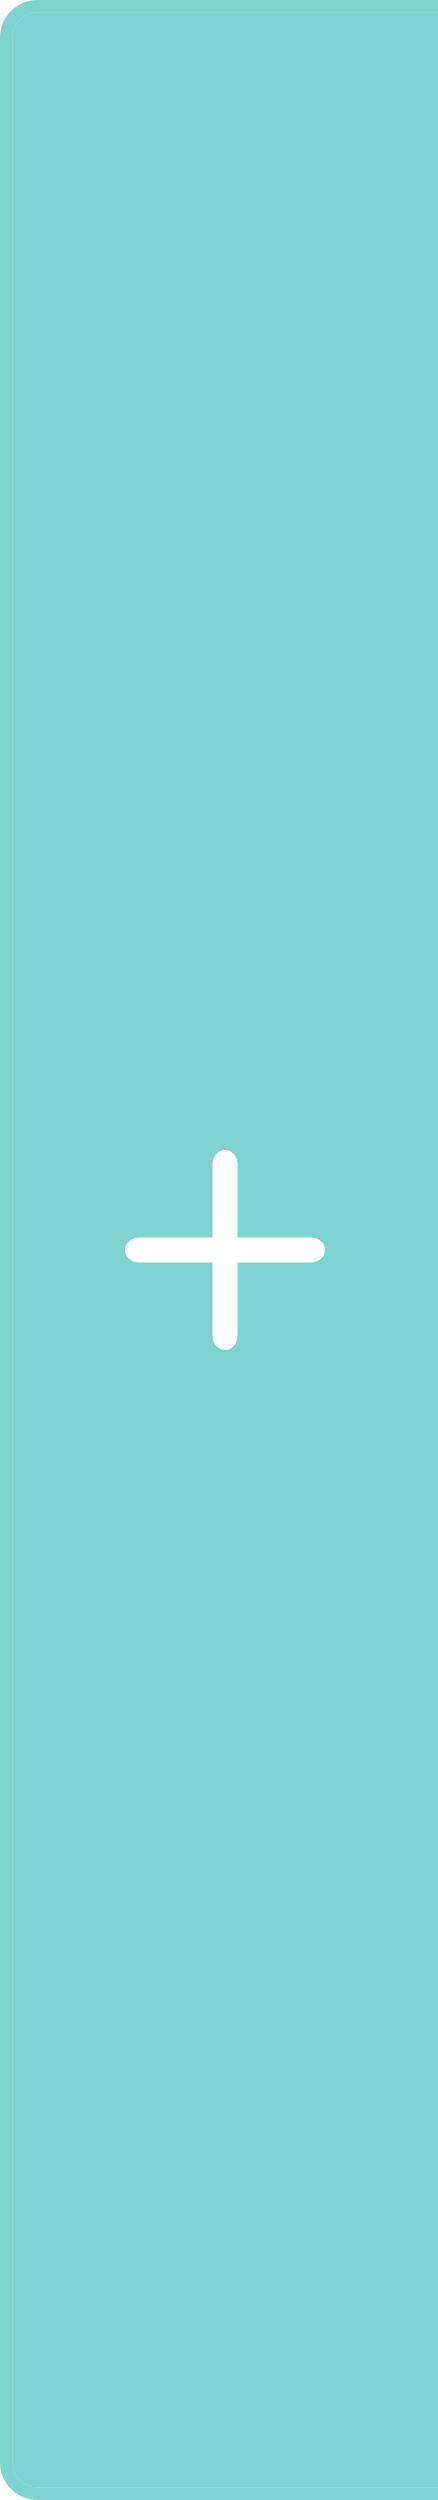
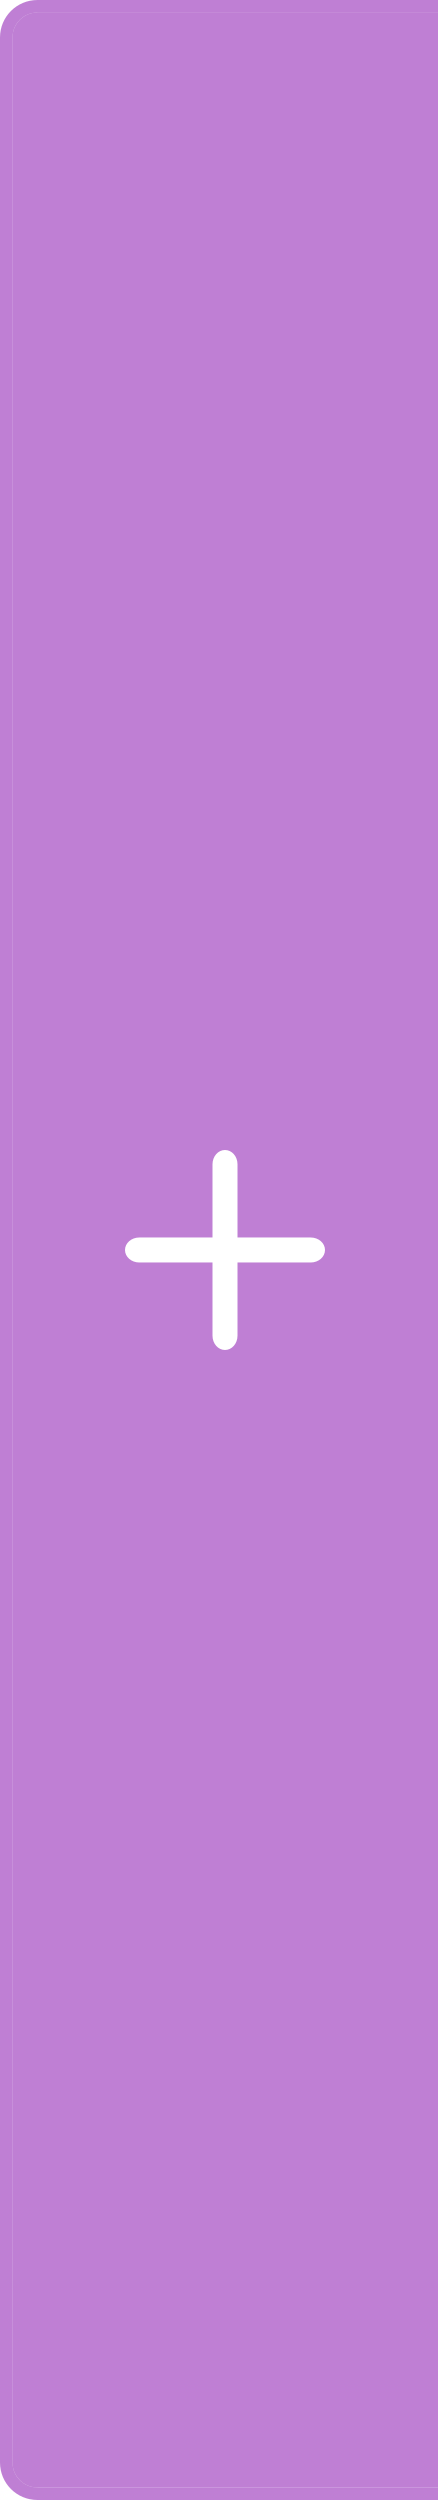
<svg xmlns="http://www.w3.org/2000/svg" xmlns:ns1="http://www.openswatchbook.org/uri/2009/osb" xmlns:xlink="http://www.w3.org/1999/xlink" version="1.1" id="svg2" height="200" width="35">
  <defs id="defs4">
    <linearGradient ns1:paint="solid" id="selected_fg_color">
      <stop id="stop4147" offset="0" style="stop-color:#ffffff;stop-opacity:1;" />
    </linearGradient>
    <linearGradient ns1:paint="solid" id="selected_bg_color">
      <stop id="stop4144" offset="0" style="stop-color:#5294e2;stop-opacity:1;" />
    </linearGradient>
    <linearGradient gradientUnits="userSpaceOnUse" y2="960.362" x2="18" y1="944.362" x1="18" id="linearGradient4149" xlink:href="#selected_fg_color" />
  </defs>
  <g transform="translate(0,-852.3622)" id="layer1">
-     <path id="rect3810" transform="translate(0,852.3622)" d="M 3,0 C 1.338,0 0,1.338 0,3 v 194 c 0,1.662 1.338,3 3,3 h 33 c 1.662,0 3,-1.338 3,-3 V 3 C 39,1.338 37.662,0 36,0 Z m 0,1 h 33 c 1.108,0 2,0.892 2,2 v 194 c 0,1.108 -0.892,2 -2,2 H 3 c -1.108,0 -2,-0.892 -2,-2 V 3 C 1,1.892 1.892,1 3,1 Z" style="opacity:0.5;fill:#00A9A5;fill-opacity:1;stroke:none;stroke-width:0;stroke-linecap:butt;stroke-linejoin:miter;stroke-miterlimit:4;stroke-dasharray:none;stroke-dashoffset:0;stroke-opacity:1" />
+     <path id="rect3810" transform="translate(0,852.3622)" d="M 3,0 C 1.338,0 0,1.338 0,3 v 194 c 0,1.662 1.338,3 3,3 h 33 c 1.662,0 3,-1.338 3,-3 V 3 C 39,1.338 37.662,0 36,0 Z m 0,1 h 33 c 1.108,0 2,0.892 2,2 v 194 c 0,1.108 -0.892,2 -2,2 H 3 c -1.108,0 -2,-0.892 -2,-2 V 3 C 1,1.892 1.892,1 3,1 Z" style="opacity:0.5;fill:#7F00A9;fill-opacity:1;stroke:none;stroke-width:0;stroke-linecap:butt;stroke-linejoin:miter;stroke-miterlimit:4;stroke-dasharray:none;stroke-dashoffset:0;stroke-opacity:1" />
    <g style="opacity:0.5;fill:#000000;fill-opacity:1" id="g3917-7" transform="translate(0,-0.9999969)" />
-     <rect ry="2" y="853.362" x="1" height="198" width="37" id="rect3812" style="opacity:0.5;fill:#00A9A5;fill-opacity:1;stroke:#00A9A5;stroke-width:0;stroke-linecap:butt;stroke-linejoin:miter;stroke-miterlimit:4;stroke-dasharray:none;stroke-dashoffset:0;stroke-opacity:1" rx="2" />
+     <rect ry="2" y="853.362" x="1" height="198" width="37" id="rect3812" style="opacity:0.5;fill:#7F00A9;fill-opacity:1;stroke:#7F00A9;stroke-width:0;stroke-linecap:butt;stroke-linejoin:miter;stroke-miterlimit:4;stroke-dasharray:none;stroke-dashoffset:0;stroke-opacity:1" rx="2" />
    <g style="fill:url(#linearGradient4149);fill-opacity:1" id="g3917">
      <rect style="opacity:1;fill:url(#linearGradient4149);fill-opacity:1;stroke:#102b68;stroke-width:0;stroke-linecap:butt;stroke-linejoin:miter;stroke-miterlimit:4;stroke-dasharray:none;stroke-dashoffset:0;stroke-opacity:1" id="rect3897" width="2" height="16" x="17" y="944.362" ry="1.143" />
      <rect style="opacity:1;fill:url(#linearGradient4149);fill-opacity:1;stroke:#102b68;stroke-width:0;stroke-linecap:butt;stroke-linejoin:miter;stroke-miterlimit:4;stroke-dasharray:none;stroke-dashoffset:0;stroke-opacity:1" id="rect3897-6" width="2" height="16" x="951.362" y="-26" ry="1.143" transform="rotate(90)" />
    </g>
  </g>
</svg>
